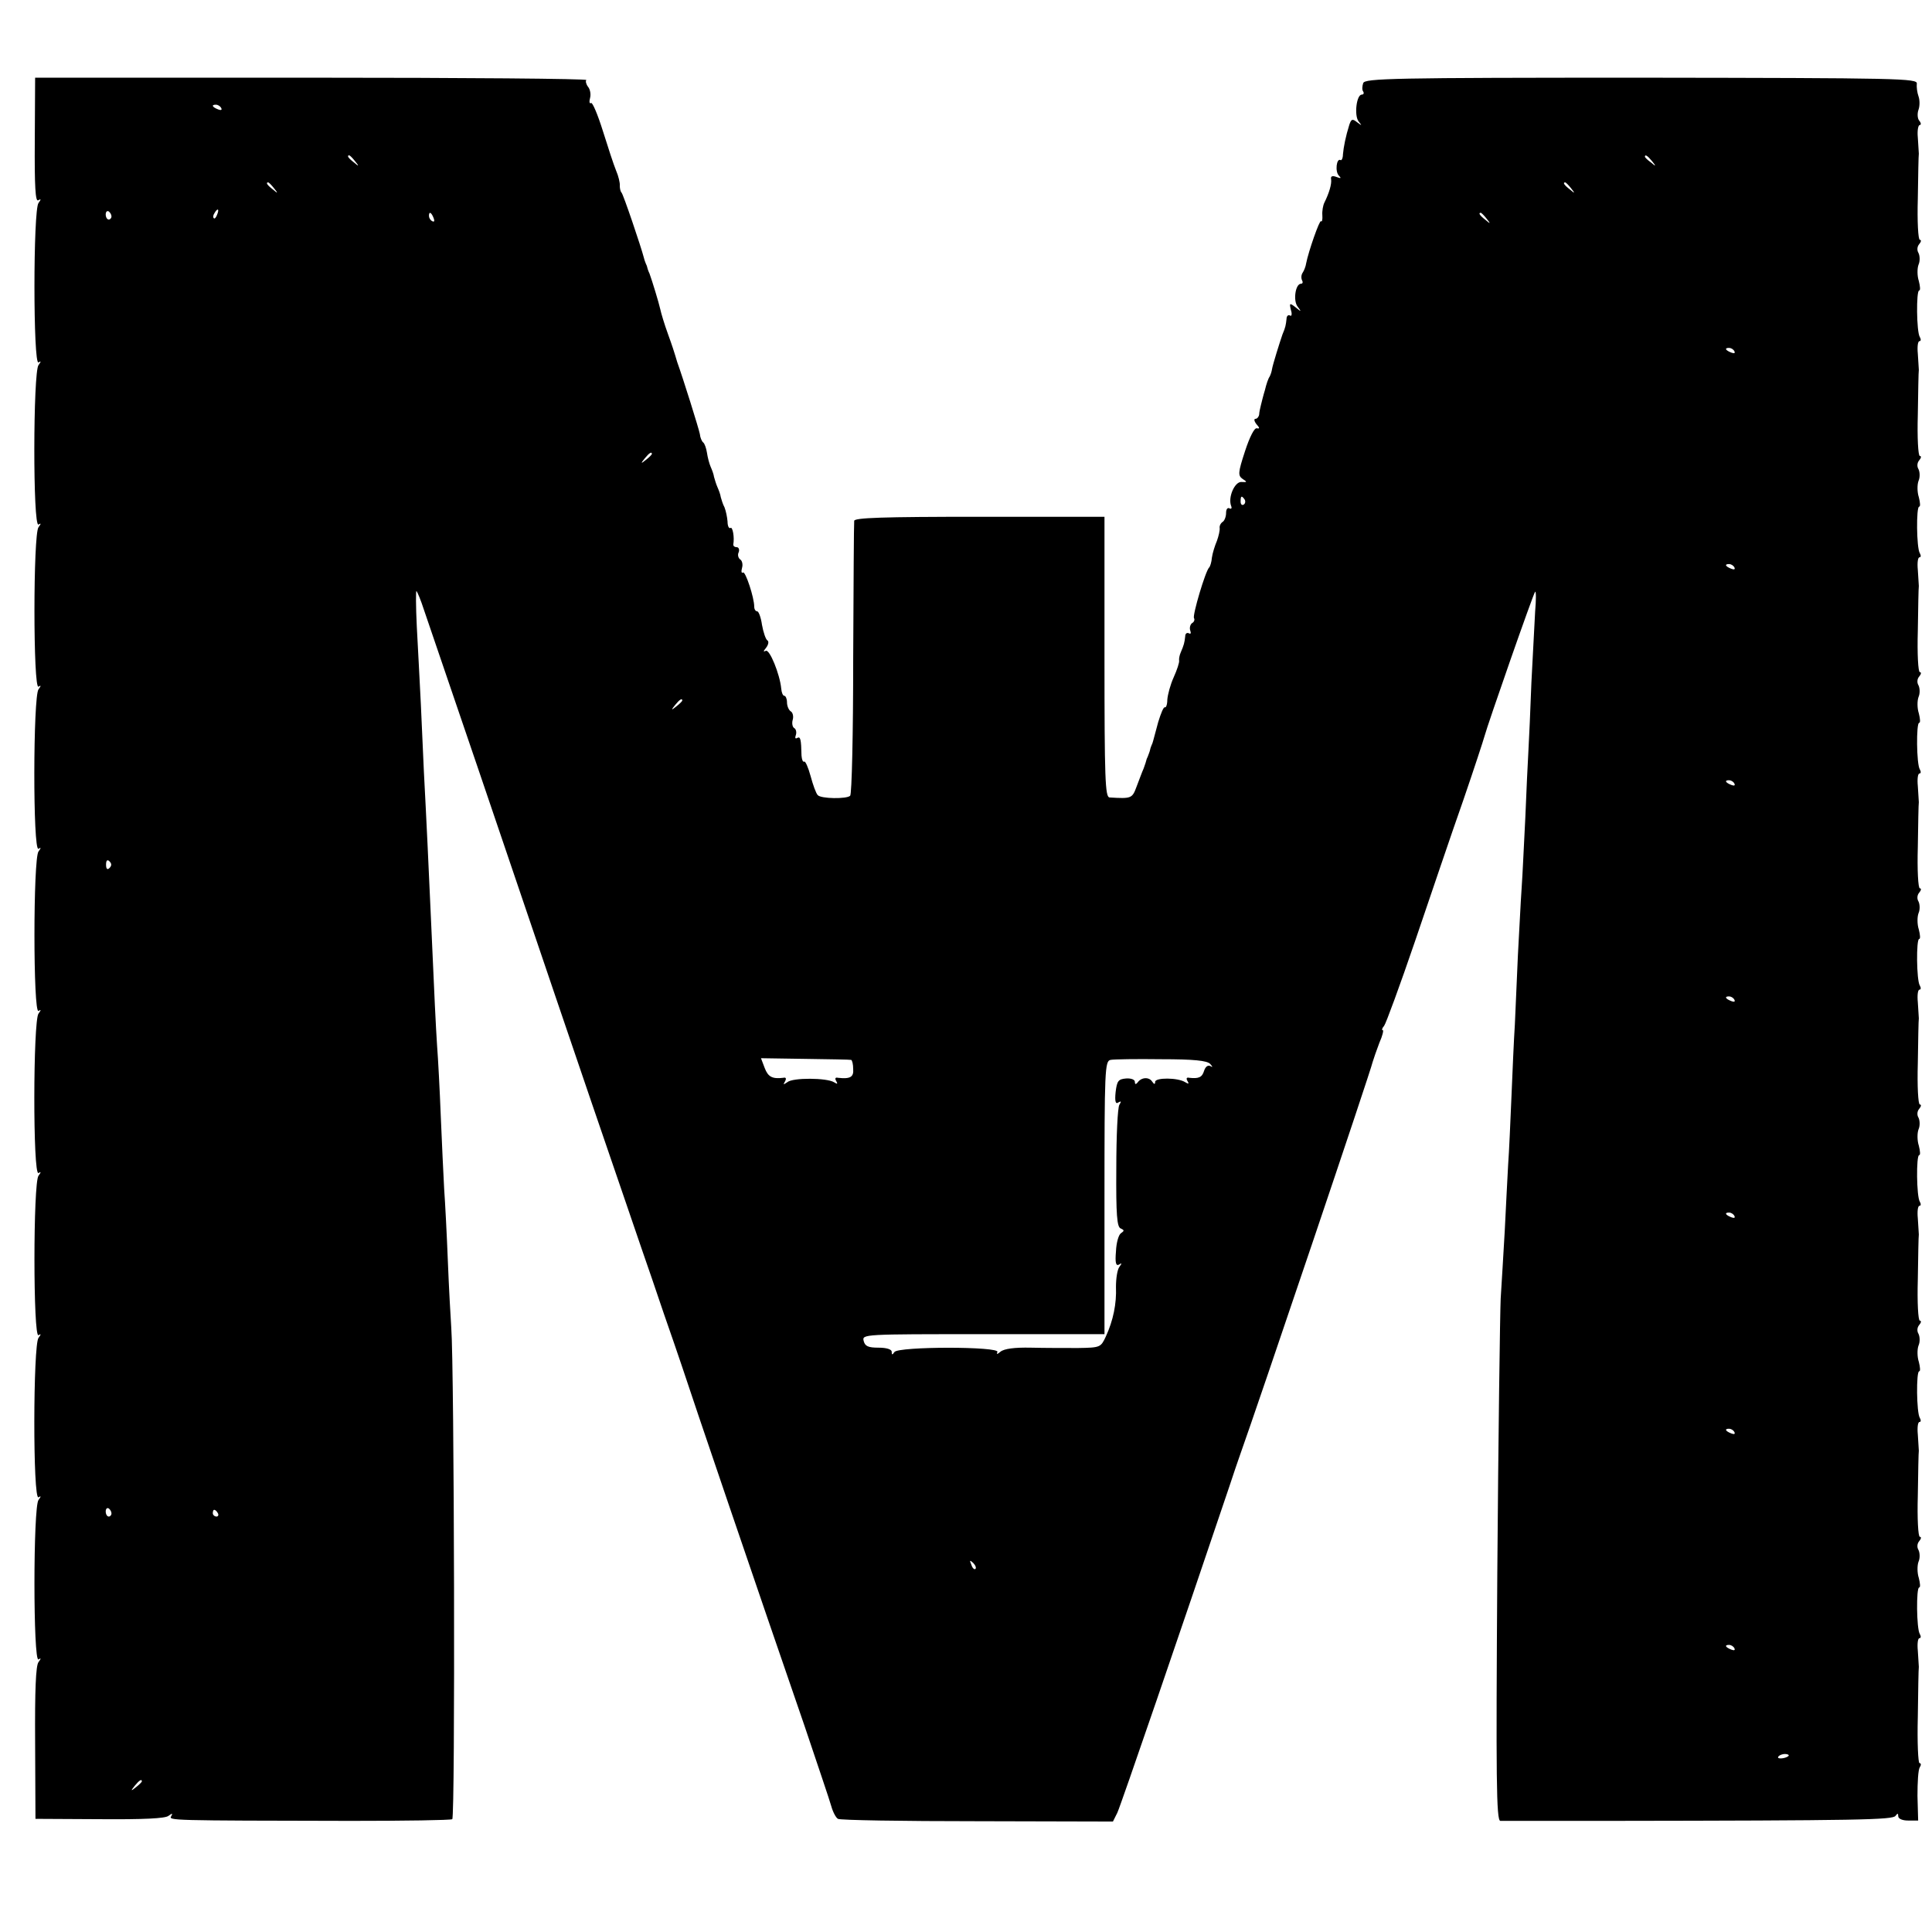
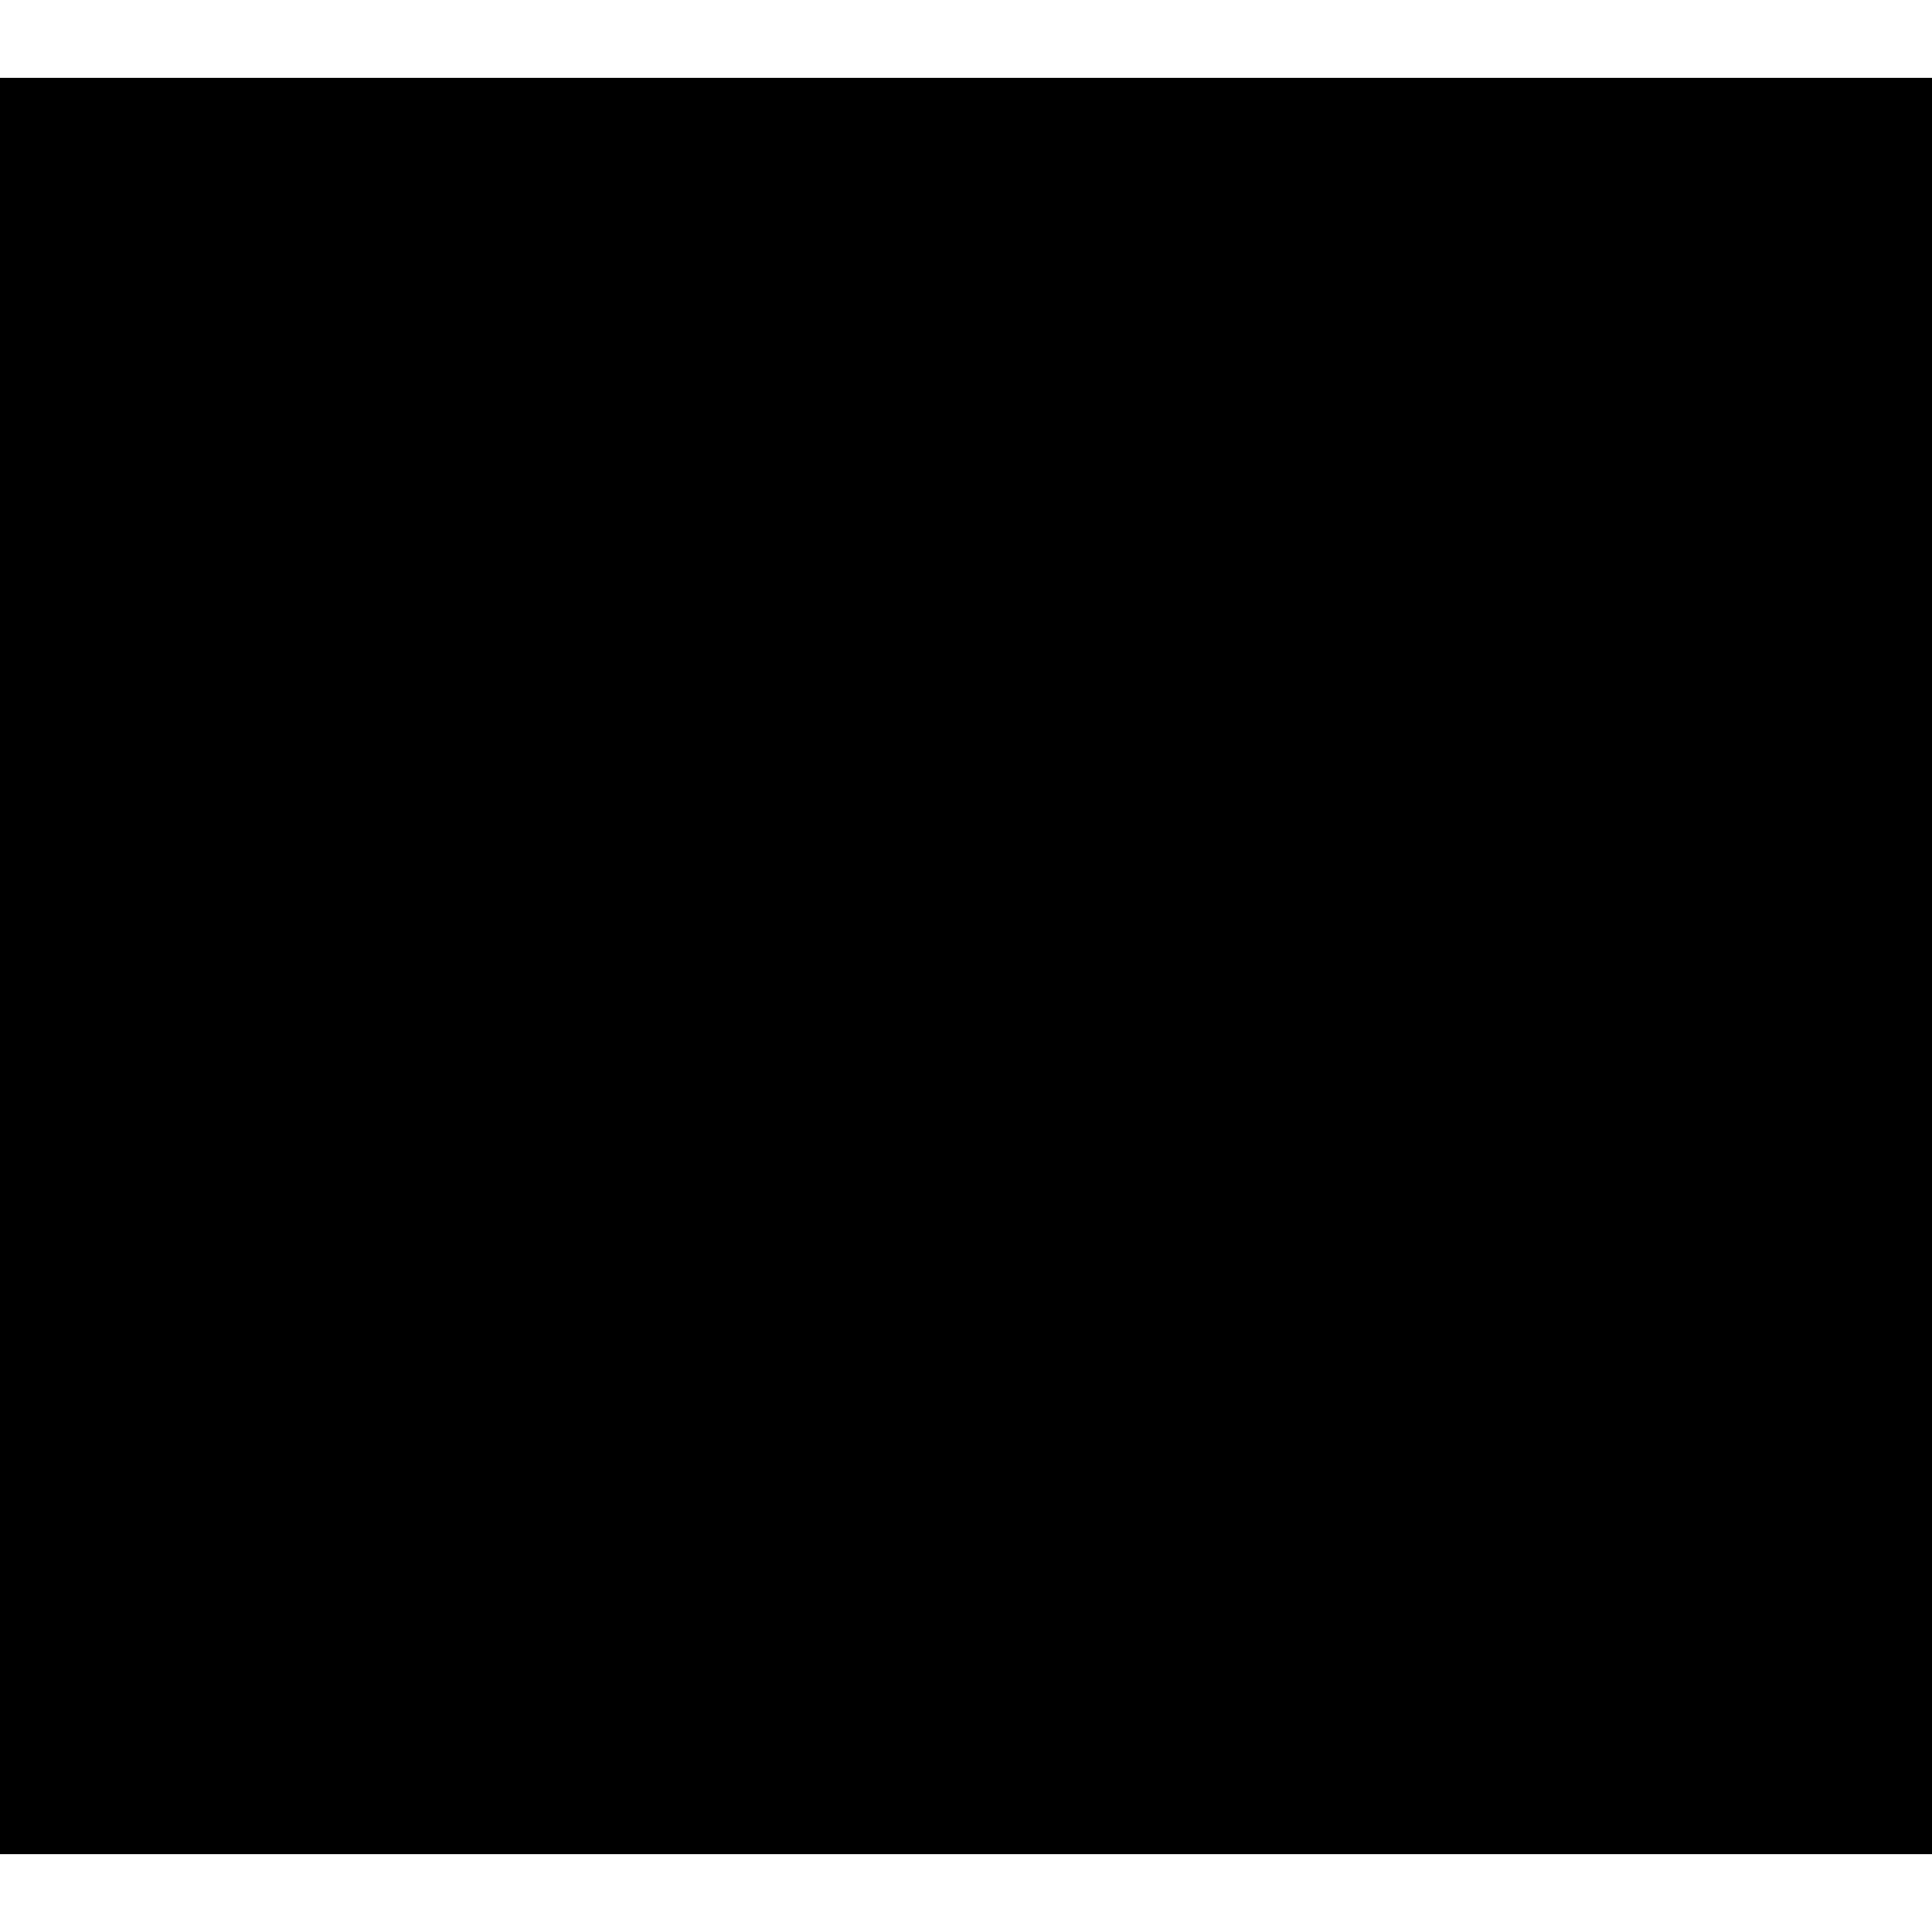
- <svg xmlns="http://www.w3.org/2000/svg" version="1.0" width="572pt" height="572pt" viewBox="0 0 572 572" preserveAspectRatio="xMidYMid meet">
-   <g transform="translate(0,572) scale(0.1,-0.1)" fill="#000000" stroke="none">
-     <path d="M103 5305 c-1 -139 2 -183 10 -178 9 5 9 3 1 -8 -16 -20 -16 -482 0 -472 8 5 8 3 0 -8 -16 -20 -17 -482 0 -472 8 5 8 3 0 -8 -16 -20 -16 -482 0 -472 8 5 8 3 0 -8 -16 -20 -17 -482 0 -472 8 5 8 3 0 -8 -16 -20 -16 -482 0 -472 8 5 8 3 0 -8 -16 -20 -17 -482 0 -472 8 5 8 3 0 -8 -16 -20 -16 -482 0 -472 8 5 8 3 0 -8 -16 -20 -17 -482 0 -472 8 5 8 3 0 -8 -16 -20 -16 -482 0 -472 8 5 8 3 0 -8 -8 -10 -11 -83 -10 -239 l1 -225 190 -1 c129 -1 195 2 204 10 11 8 13 8 8 -1 -8 -13 -6 -13 531 -14 160 0 296 2 301 5 9 6 6 1340 -3 1456 -2 30 -7 118 -10 195 -3 77 -8 174 -11 215 -2 41 -7 138 -10 215 -3 77 -8 172 -11 210 -4 63 -7 123 -19 395 -4 92 -13 286 -20 415 -2 44 -6 134 -9 200 -3 66 -9 169 -12 230 -3 60 -3 108 -1 105 3 -3 13 -27 22 -55 39 -113 289 -848 325 -955 21 -63 98 -288 170 -500 73 -212 153 -448 180 -525 26 -77 50 -147 53 -155 3 -8 19 -55 36 -105 29 -89 226 -668 363 -1065 38 -113 74 -219 79 -237 5 -18 14 -35 20 -38 5 -4 191 -7 412 -7 l402 -1 13 26 c10 21 189 543 332 967 12 36 24 72 27 80 63 177 393 1154 397 1176 3 10 12 36 20 57 9 20 13 37 10 37 -4 0 -2 6 4 13 5 6 47 120 92 252 45 132 108 319 142 415 33 96 61 182 63 190 9 34 145 424 150 428 3 3 3 -24 0 -59 -2 -35 -7 -129 -11 -209 -3 -80 -7 -172 -9 -205 -2 -33 -6 -121 -9 -195 -4 -74 -8 -169 -11 -210 -3 -41 -7 -130 -11 -198 -3 -67 -7 -160 -9 -205 -3 -45 -7 -140 -10 -212 -3 -71 -7 -164 -10 -205 -2 -41 -7 -129 -10 -195 -4 -66 -9 -156 -12 -200 -2 -44 -7 -410 -10 -813 -4 -608 -3 -732 9 -733 7 0 150 0 318 0 747 1 845 3 852 15 6 8 8 8 8 -1 0 -8 13 -13 29 -13 l30 0 -2 73 c0 40 2 78 7 85 4 6 4 12 -1 12 -4 0 -7 62 -5 137 1 76 2 143 3 148 0 6 -2 27 -3 48 -2 20 0 37 5 37 4 0 5 5 1 12 -10 15 -11 138 -2 138 4 0 3 12 -1 28 -5 15 -5 37 -1 48 5 11 4 27 0 35 -5 8 -4 19 2 26 6 7 7 13 2 13 -5 0 -8 55 -6 122 1 68 2 128 3 133 0 6 -2 27 -3 48 -2 20 0 37 5 37 4 0 5 5 1 12 -10 15 -11 138 -2 138 4 0 3 12 -1 28 -5 15 -5 37 -1 48 5 11 4 27 0 35 -5 8 -4 19 2 26 6 7 7 13 2 13 -5 0 -8 55 -6 122 1 68 2 128 3 133 0 6 -2 27 -3 48 -2 20 0 37 5 37 4 0 5 5 1 12 -10 15 -11 138 -2 138 4 0 3 12 -1 28 -5 15 -5 37 -1 48 5 11 4 27 0 35 -5 8 -4 19 2 26 6 7 7 13 2 13 -5 0 -8 55 -6 122 1 68 2 128 3 133 0 6 -2 27 -3 48 -2 20 0 37 5 37 4 0 5 5 1 12 -10 15 -11 138 -2 138 4 0 3 12 -1 28 -5 15 -5 37 -1 48 5 11 4 27 0 35 -5 8 -4 19 2 26 6 7 7 13 2 13 -5 0 -8 55 -6 122 1 68 2 128 3 133 0 6 -2 27 -3 48 -2 20 0 37 5 37 4 0 5 5 1 12 -10 15 -11 138 -2 138 4 0 3 12 -1 28 -5 15 -5 37 -1 48 5 11 4 27 0 35 -5 8 -4 19 2 26 6 7 7 13 2 13 -5 0 -8 55 -6 122 1 68 2 128 3 133 0 6 -2 27 -3 48 -2 20 0 37 5 37 4 0 5 5 1 12 -10 15 -11 138 -2 138 4 0 3 12 -1 28 -5 15 -5 37 -1 48 5 11 4 27 0 35 -5 8 -4 19 2 26 6 7 7 13 2 13 -5 0 -8 55 -6 122 1 68 2 128 3 133 0 6 -2 27 -3 48 -2 20 0 37 5 37 4 0 5 5 1 12 -10 15 -11 138 -2 138 4 0 3 12 -1 28 -5 15 -5 37 -1 48 5 11 4 27 0 35 -5 8 -4 19 2 26 6 7 7 13 2 13 -5 0 -8 55 -6 122 1 68 2 128 3 133 0 6 -2 27 -3 48 -2 20 1 37 6 37 4 0 4 6 -2 13 -5 6 -6 21 -2 32 4 11 4 29 0 40 -4 11 -6 28 -5 37 3 16 -46 17 -815 18 -737 0 -819 -2 -824 -16 -3 -9 -4 -20 0 -25 3 -5 1 -9 -4 -9 -16 0 -23 -61 -10 -79 11 -14 11 -14 -4 -3 -14 11 -17 10 -23 -7 -11 -35 -17 -66 -19 -88 0 -11 -4 -19 -7 -17 -12 7 -17 -34 -5 -46 8 -8 6 -9 -7 -4 -13 5 -18 2 -16 -7 2 -14 -6 -41 -20 -69 -4 -8 -7 -25 -6 -37 1 -13 -1 -21 -4 -18 -4 5 -37 -89 -44 -125 -1 -8 -6 -21 -10 -27 -5 -7 -5 -17 -2 -23 3 -5 2 -10 -3 -10 -17 0 -24 -51 -10 -68 12 -16 11 -16 -6 -2 -18 14 -19 13 -14 -8 4 -12 2 -20 -3 -16 -5 3 -10 -2 -10 -10 -2 -18 -3 -25 -12 -46 -8 -23 -29 -90 -31 -103 -1 -7 -4 -16 -7 -22 -4 -5 -10 -23 -14 -40 -5 -16 -10 -37 -12 -45 -2 -8 -5 -21 -5 -27 -1 -7 -6 -13 -11 -13 -5 0 -4 -7 3 -16 10 -11 10 -14 1 -12 -7 2 -21 -25 -35 -68 -21 -64 -21 -72 -7 -82 14 -9 14 -10 -3 -9 -20 2 -41 -45 -31 -71 3 -7 0 -10 -5 -7 -6 3 -10 -3 -10 -14 0 -11 -5 -23 -10 -26 -6 -4 -10 -12 -9 -18 1 -7 -3 -24 -8 -38 -6 -14 -13 -36 -15 -50 -1 -13 -5 -26 -8 -29 -11 -10 -50 -142 -45 -150 3 -5 0 -12 -6 -15 -5 -4 -8 -14 -5 -22 3 -8 1 -11 -4 -8 -6 3 -11 -1 -11 -9 -2 -19 -4 -26 -13 -47 -4 -9 -6 -20 -5 -25 1 -5 -6 -27 -16 -49 -10 -22 -18 -52 -19 -67 0 -14 -4 -24 -7 -22 -4 2 -12 -18 -20 -44 -17 -63 -16 -61 -19 -67 -1 -3 -4 -9 -5 -15 -1 -5 -4 -12 -5 -15 -1 -3 -3 -8 -5 -12 -1 -5 -5 -17 -9 -28 -5 -11 -14 -36 -21 -54 -13 -35 -15 -36 -80 -32 -13 1 -15 54 -15 416 l0 415 -370 0 c-289 0 -370 -3 -371 -12 -1 -7 -2 -191 -3 -410 0 -218 -4 -400 -9 -404 -10 -10 -87 -9 -96 2 -5 5 -14 30 -21 56 -7 26 -16 46 -19 43 -4 -2 -7 6 -8 18 -1 48 -3 58 -13 52 -5 -3 -7 0 -4 8 3 8 1 18 -4 21 -6 3 -8 15 -5 25 3 10 0 22 -6 25 -6 4 -11 16 -11 27 0 10 -4 19 -8 19 -4 0 -8 9 -9 21 -4 43 -35 119 -46 112 -8 -4 -7 -1 1 9 7 9 9 19 4 22 -5 3 -12 24 -16 46 -3 22 -10 40 -14 40 -5 0 -9 6 -9 14 0 27 -26 105 -33 101 -5 -3 -6 3 -3 14 3 10 0 22 -6 25 -5 4 -8 13 -4 21 3 8 0 15 -6 15 -6 0 -10 3 -10 8 4 21 -2 53 -8 49 -5 -3 -9 6 -9 19 -1 13 -5 32 -9 42 -5 9 -9 23 -11 30 -1 8 -6 21 -10 30 -4 9 -8 23 -10 30 -1 8 -6 21 -10 30 -4 9 -9 28 -11 42 -2 13 -7 27 -11 30 -4 3 -9 14 -10 25 -3 16 -50 166 -67 213 -2 7 -5 16 -6 20 -1 4 -10 32 -21 62 -11 30 -21 64 -23 74 -5 22 -24 84 -32 106 -4 8 -7 18 -8 23 -2 4 -4 9 -5 12 -1 3 -3 8 -4 13 -8 31 -61 188 -66 192 -3 3 -5 12 -5 20 1 8 -4 29 -11 45 -7 17 -24 69 -39 117 -15 48 -31 86 -35 83 -5 -3 -6 4 -3 15 3 11 0 26 -6 33 -6 8 -8 17 -5 20 4 4 -362 7 -813 7 l-819 0 -1 -185z m552 95 c3 -6 -1 -7 -9 -4 -18 7 -21 14 -7 14 6 0 13 -4 16 -10z m396 -157 c13 -16 12 -17 -3 -4 -17 13 -22 21 -14 21 2 0 10 -8 17 -17z m3840 0 c13 -16 12 -17 -3 -4 -10 7 -18 15 -18 17 0 8 8 3 21 -13z m-4080 -80 c13 -16 12 -17 -3 -4 -17 13 -22 21 -14 21 2 0 10 -8 17 -17z m3840 0 c13 -16 12 -17 -3 -4 -17 13 -22 21 -14 21 2 0 10 -8 17 -17z m-4321 -84 c0 -5 -4 -9 -8 -9 -5 0 -9 7 -9 15 0 8 4 12 9 9 4 -3 8 -9 8 -15z m313 6 c-3 -9 -8 -14 -10 -11 -3 3 -2 9 2 15 9 16 15 13 8 -4z m641 -11 c3 -8 2 -12 -4 -9 -6 3 -10 10 -10 16 0 14 7 11 14 -7z m3117 -1 c13 -16 12 -17 -3 -4 -17 13 -22 21 -14 21 2 0 10 -8 17 -17z m734 -393 c3 -6 -1 -7 -9 -4 -18 7 -21 14 -7 14 6 0 13 -4 16 -10z m-3205 -304 c0 -2 -8 -10 -17 -17 -16 -13 -17 -12 -4 4 13 16 21 21 21 13z m1755 -135 c3 -5 2 -12 -3 -15 -5 -3 -9 1 -9 9 0 17 3 19 12 6z m1450 -201 c3 -6 -1 -7 -9 -4 -18 7 -21 14 -7 14 6 0 13 -4 16 -10z m-3115 -394 c0 -2 -8 -10 -17 -17 -16 -13 -17 -12 -4 4 13 16 21 21 21 13z m3115 -246 c3 -6 -1 -7 -9 -4 -18 7 -21 14 -7 14 6 0 13 -4 16 -10z m-4811 -250 c-6 -6 -10 -3 -10 10 0 13 4 16 10 10 7 -7 7 -13 0 -20z m4811 -390 c3 -6 -1 -7 -9 -4 -18 7 -21 14 -7 14 6 0 13 -4 16 -10z m-2615 -178 c3 -1 6 -13 6 -27 2 -24 -9 -30 -45 -26 -8 2 -10 -2 -5 -10 5 -9 3 -9 -7 -3 -21 13 -122 14 -138 0 -12 -8 -13 -8 -7 2 5 9 3 13 -5 11 -33 -4 -45 3 -55 29 l-11 29 131 -2 c72 -1 133 -2 136 -3z m1063 -12 c8 -9 8 -11 0 -6 -7 3 -14 -2 -18 -14 -6 -20 -16 -24 -44 -21 -8 2 -10 -2 -5 -10 5 -8 3 -9 -7 -3 -22 14 -89 14 -89 1 0 -8 -3 -8 -9 1 -9 14 -32 13 -43 -3 -5 -6 -8 -6 -8 2 0 7 -12 11 -26 10 -23 -2 -27 -7 -31 -40 -3 -28 0 -37 8 -31 9 5 9 3 3 -7 -5 -8 -9 -92 -9 -188 -1 -138 2 -174 13 -178 11 -5 11 -7 1 -14 -7 -4 -14 -28 -15 -54 -3 -34 0 -44 9 -39 9 6 9 4 1 -7 -6 -8 -10 -34 -10 -59 2 -50 -8 -99 -30 -147 -15 -32 -16 -33 -82 -34 -37 0 -100 0 -140 1 -48 1 -79 -3 -90 -12 -9 -8 -13 -8 -9 -1 10 17 -294 17 -305 0 -6 -9 -8 -9 -8 1 0 7 -15 12 -39 12 -30 0 -40 4 -44 20 -5 20 0 20 354 20 l359 0 0 404 c0 377 1 405 18 408 9 2 77 3 150 2 96 0 136 -4 145 -14z m1552 -450 c3 -6 -1 -7 -9 -4 -18 7 -21 14 -7 14 6 0 13 -4 16 -10z m0 -640 c3 -6 -1 -7 -9 -4 -18 7 -21 14 -7 14 6 0 13 -4 16 -10z m-4805 -241 c0 -5 -4 -9 -8 -9 -5 0 -9 7 -9 15 0 8 4 12 9 9 4 -3 8 -9 8 -15z m315 1 c3 -5 1 -10 -4 -10 -6 0 -11 5 -11 10 0 6 2 10 4 10 3 0 8 -4 11 -10z m2243 -165 c-3 -3 -9 2 -12 12 -6 14 -5 15 5 6 7 -7 10 -15 7 -18z m2247 -235 c3 -6 -1 -7 -9 -4 -18 7 -21 14 -7 14 6 0 13 -4 16 -10z m160 -319 c-9 -8 -36 -10 -30 -2 2 4 11 8 20 8 8 0 13 -3 10 -6z m-4875 -75 c0 -2 -8 -10 -17 -17 -16 -13 -17 -12 -4 4 13 16 21 21 21 13z" />
+ <svg xmlns="http://www.w3.org/2000/svg" version="1.0" width="124pt" height="124pt" viewBox="0 0 124 124" preserveAspectRatio="xMidYMid meet">
+   <g transform="translate(0,124) scale(0.1,-0.1)" fill="#000000" stroke="none">
+     <path d="M0 620 l0 -570 620 0 620 0 0 570 0 570 -620 0 -620 0 0 -570z" />
  </g>
</svg>
